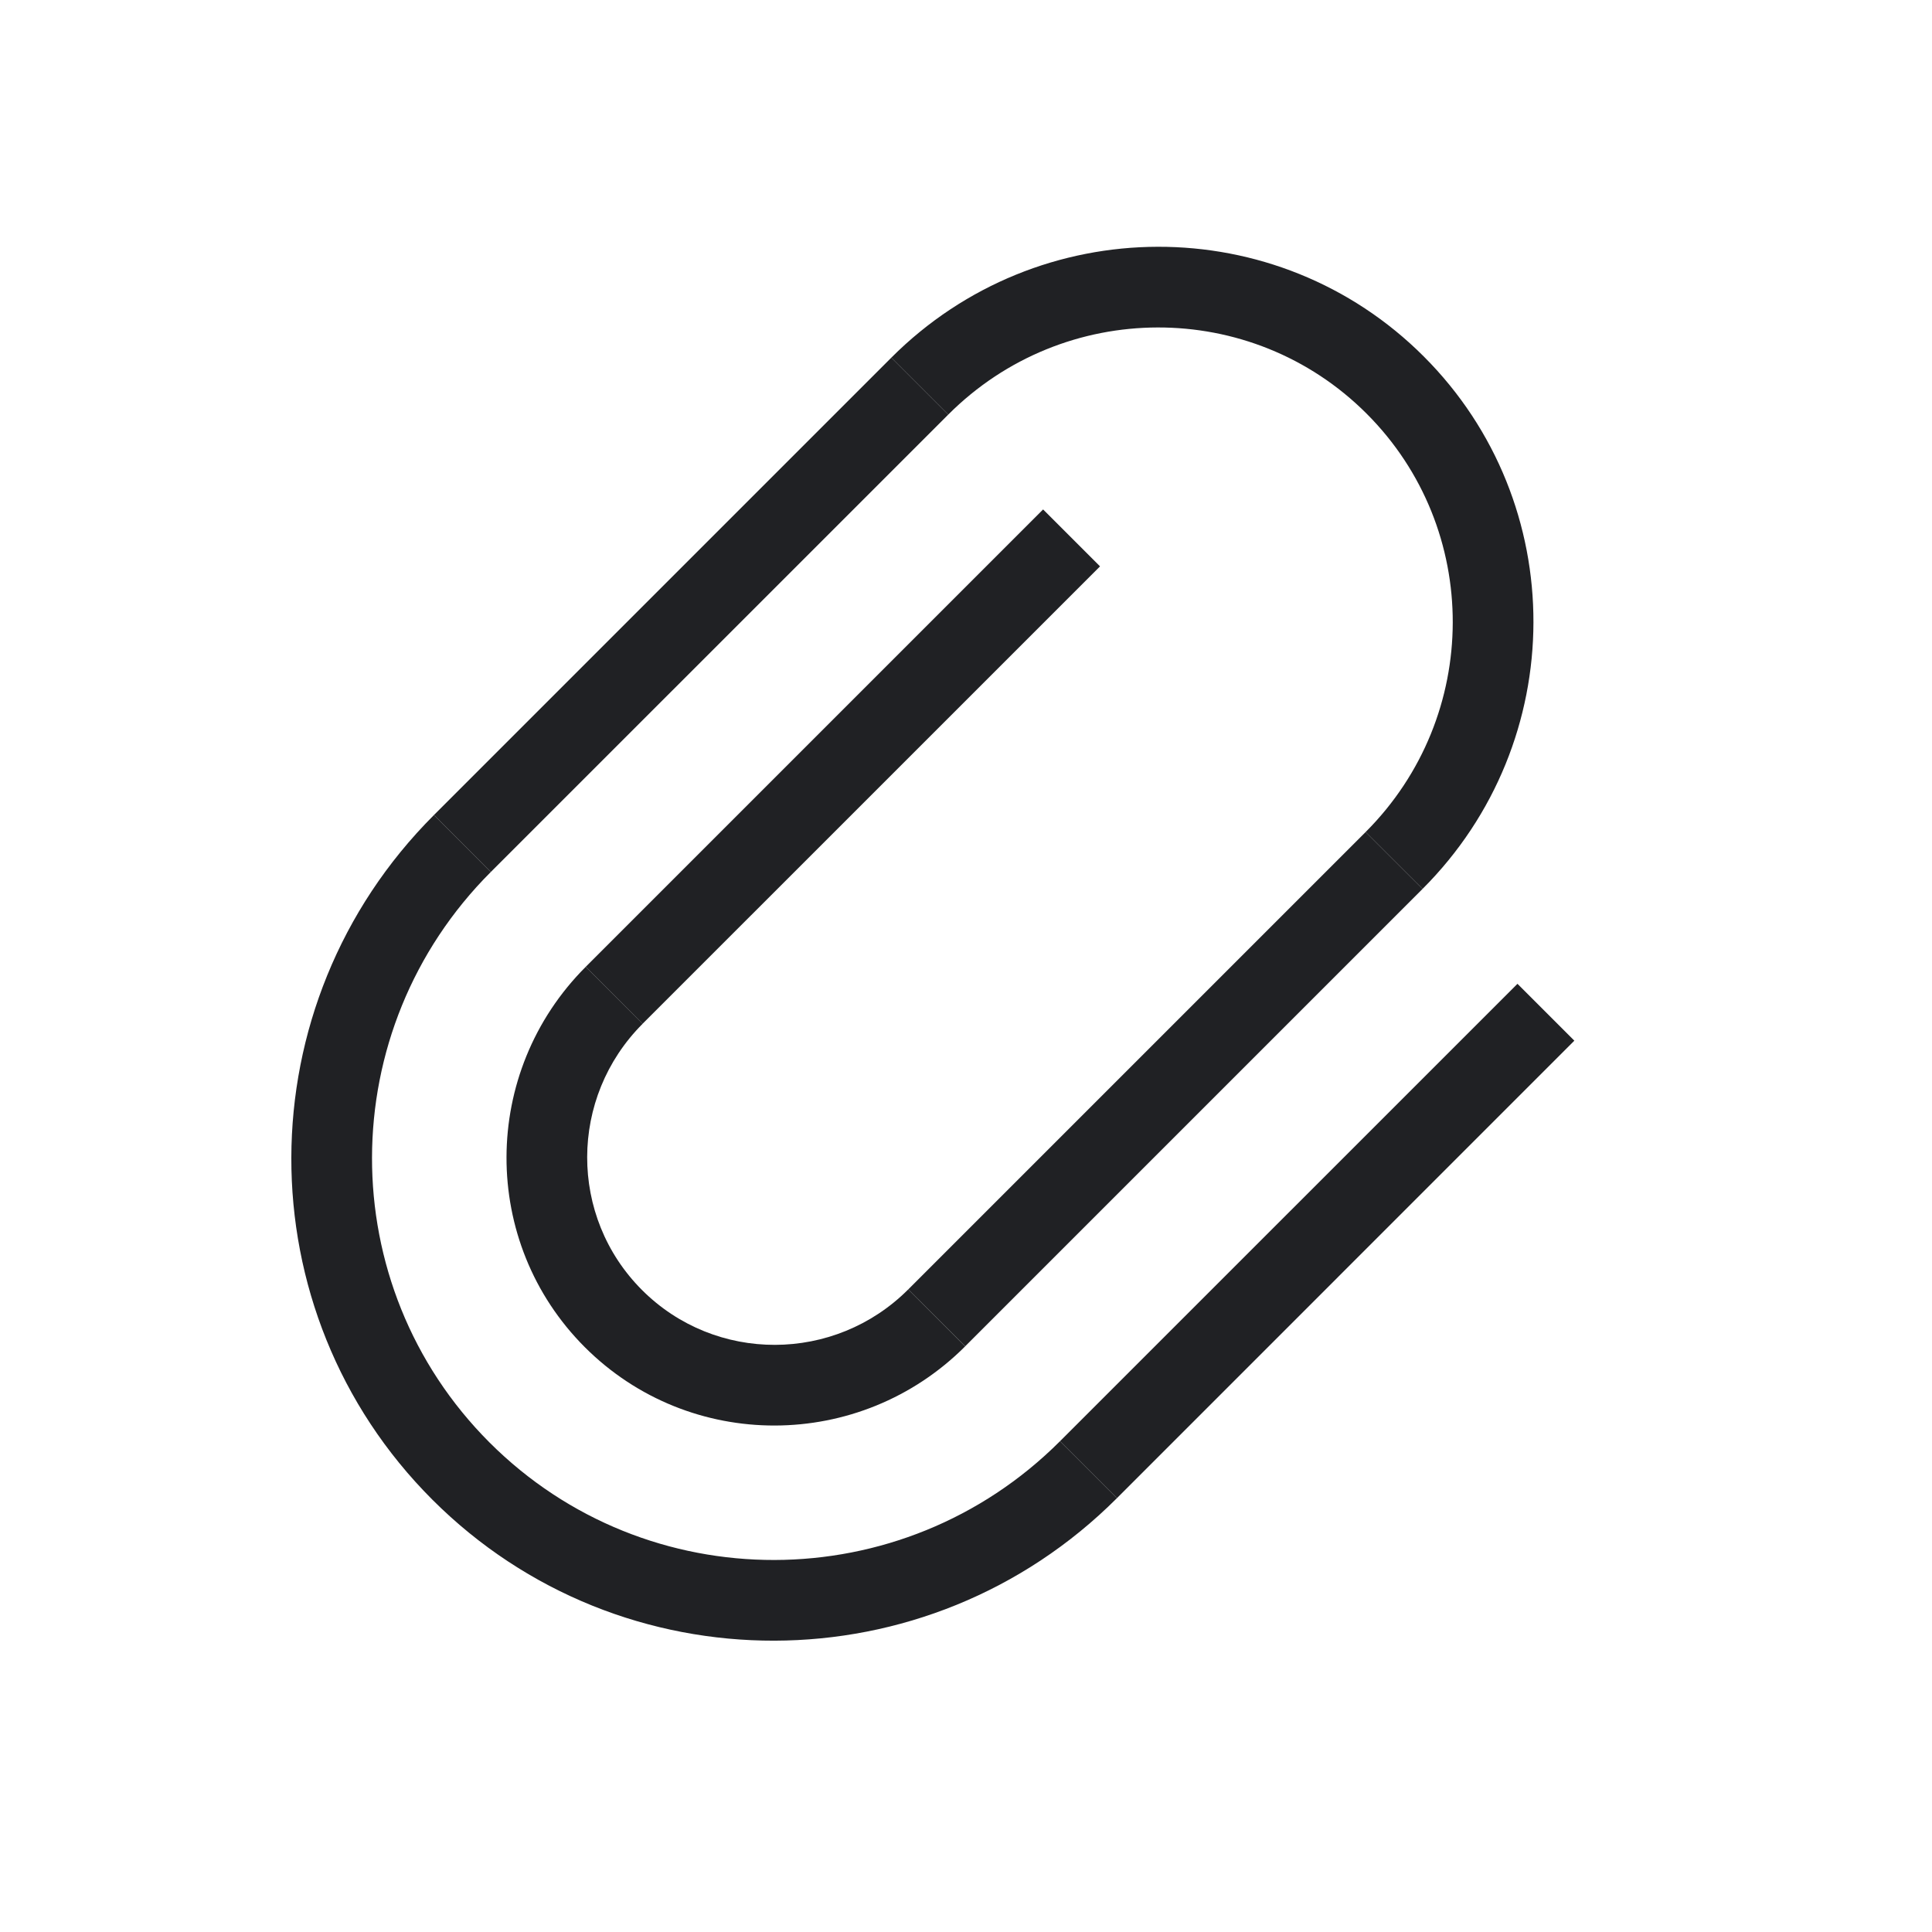
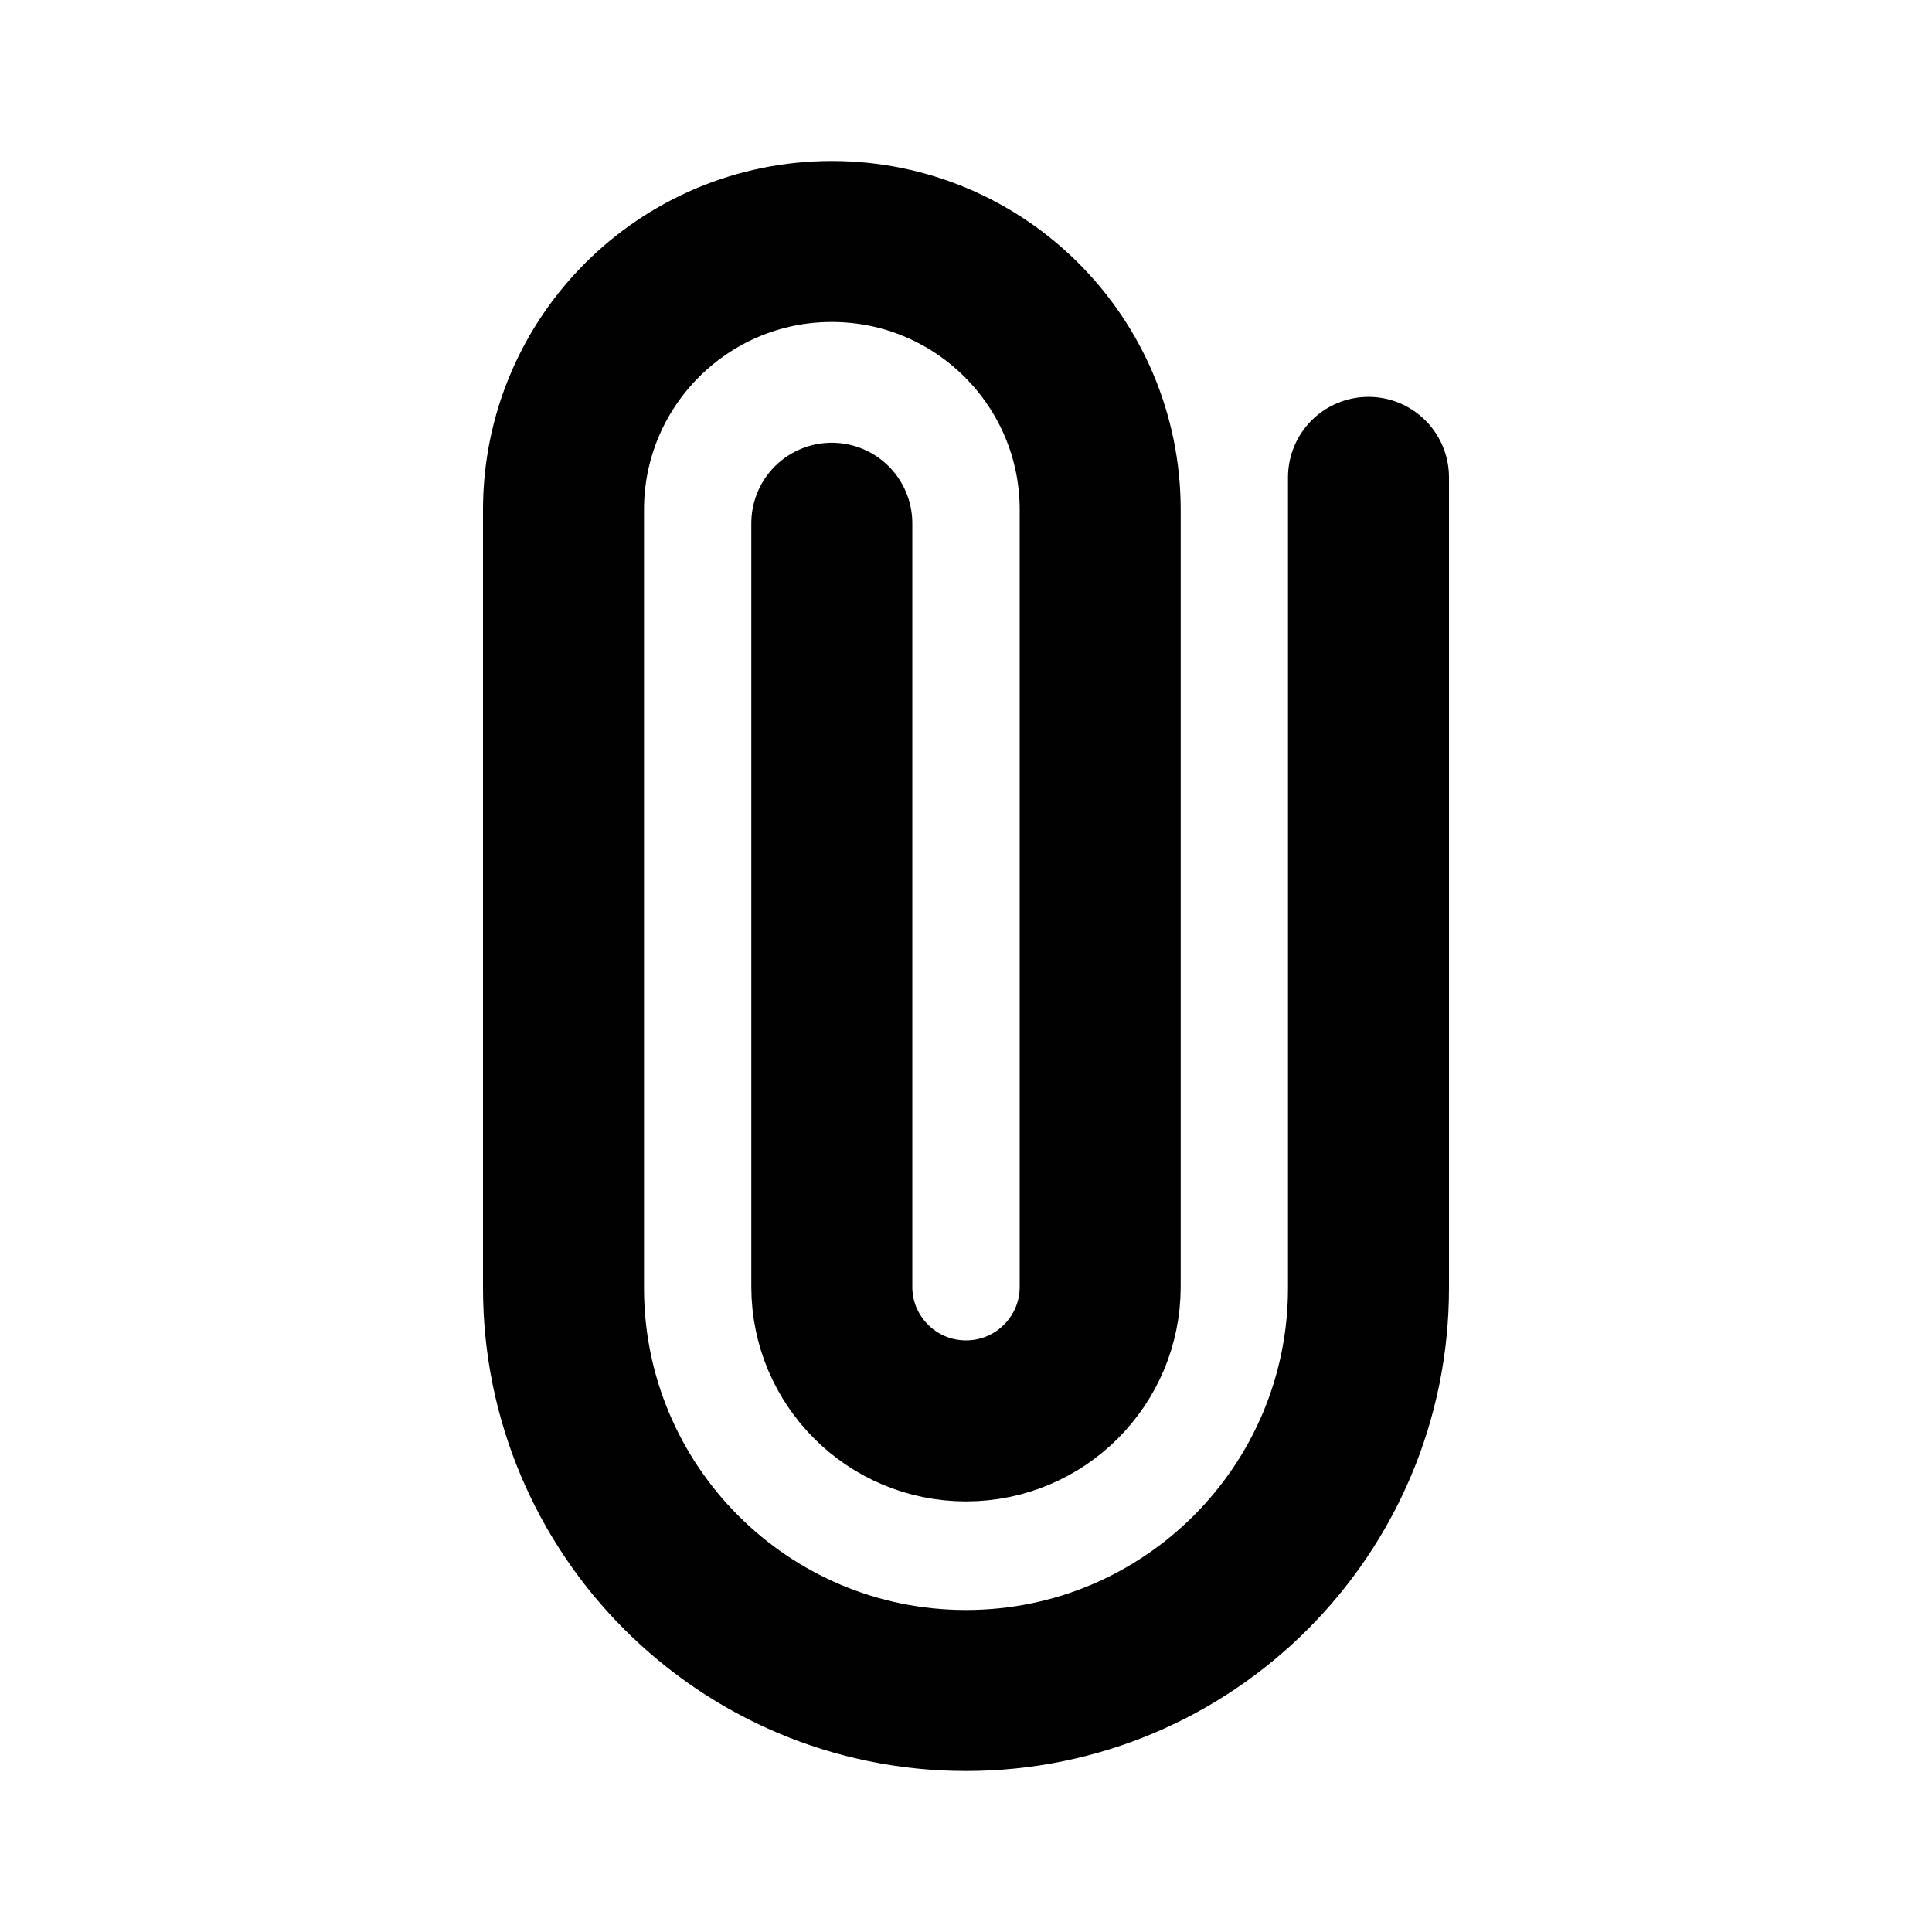
- <svg xmlns="http://www.w3.org/2000/svg" width="32" height="32" viewBox="0 0 32 32" fill="none">
-   <path fill-rule="evenodd" clip-rule="evenodd" d="M7.187 13.5L14.763 5.924L15.706 6.867L8.129 14.443L7.187 13.5Z" fill="#202124" />
-   <path fill-rule="evenodd" clip-rule="evenodd" d="M9.701 16.014L17.277 8.438L18.22 9.381L10.643 16.957L9.701 16.014Z" fill="#202124" />
-   <path fill-rule="evenodd" clip-rule="evenodd" d="M15.043 21.357L22.619 13.781L23.562 14.723L15.986 22.299L15.043 21.357Z" fill="#202124" />
-   <path fill-rule="evenodd" clip-rule="evenodd" d="M17.557 23.871L25.134 16.295L26.076 17.237L18.5 24.814L17.557 23.871Z" fill="#202124" />
-   <path fill-rule="evenodd" clip-rule="evenodd" d="M17.557 23.871C14.942 26.486 10.712 26.495 8.108 23.892C5.505 21.288 5.514 17.058 8.129 14.443L7.187 13.5C4.048 16.638 4.037 21.715 7.161 24.839C10.286 27.963 15.362 27.952 18.5 24.814L17.557 23.871Z" fill="#202124" />
-   <path fill-rule="evenodd" clip-rule="evenodd" d="M22.619 13.781L23.562 14.723C26.003 12.283 26.012 8.334 23.582 5.904C21.152 3.474 17.203 3.483 14.763 5.924L15.706 6.867C17.623 4.949 20.726 4.942 22.635 6.851C24.544 8.76 24.537 11.863 22.619 13.781Z" fill="#202124" />
-   <path fill-rule="evenodd" clip-rule="evenodd" d="M9.701 16.014C7.958 17.758 7.951 20.578 9.687 22.314C11.423 24.049 14.243 24.043 15.986 22.3L15.043 21.357C13.823 22.577 11.849 22.582 10.634 21.367C9.419 20.152 9.423 18.178 10.644 16.957L9.701 16.014Z" fill="#202124" />
+ <svg xmlns="http://www.w3.org/2000/svg" width="800px" height="800px" viewBox="0 0 24 24" fill="none">
+   <path d="M17 5.93V16C17 18.761 14.761 21 12 21C9.239 21 7 18.761 7 16V6.333C7 4.492 8.492 3 10.333 3C12.174 3 13.667 4.492 13.667 6.333V15.985C13.667 16.905 12.921 17.651 12 17.651C11.079 17.651 10.333 16.905 10.333 15.985V6.5" stroke="#000000" stroke-width="2" stroke-linecap="round" stroke-linejoin="round" />
</svg>
